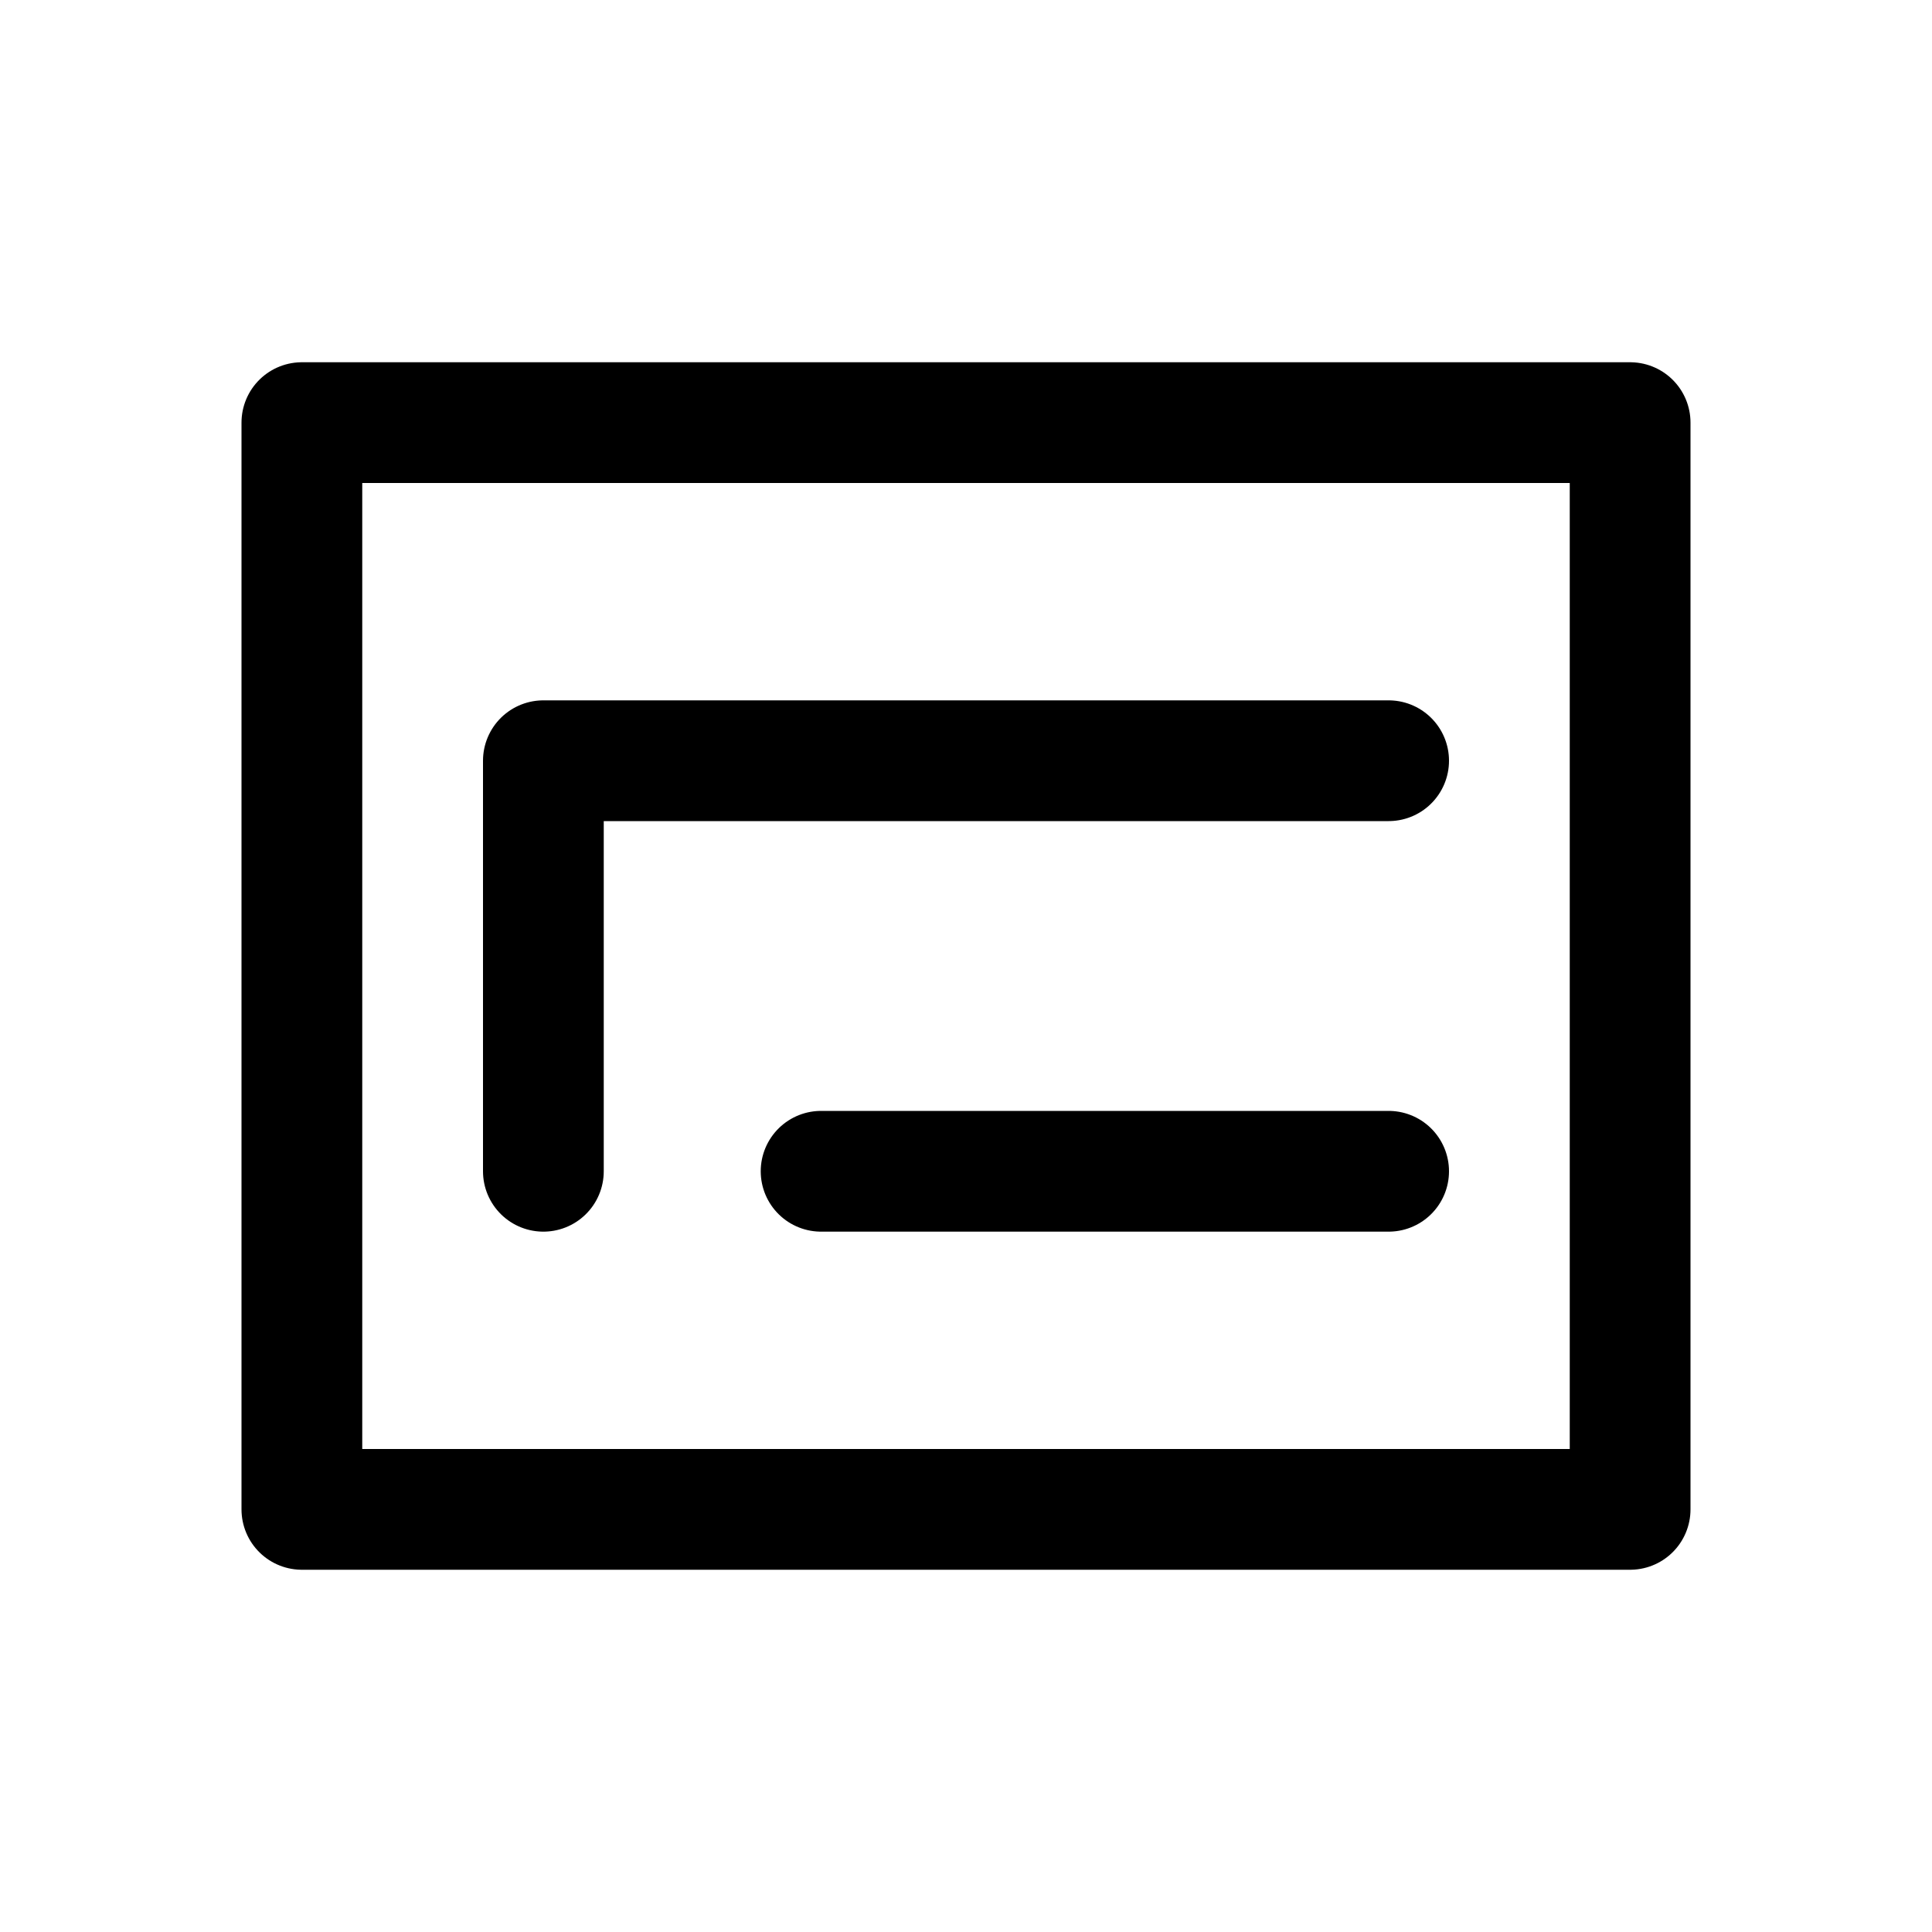
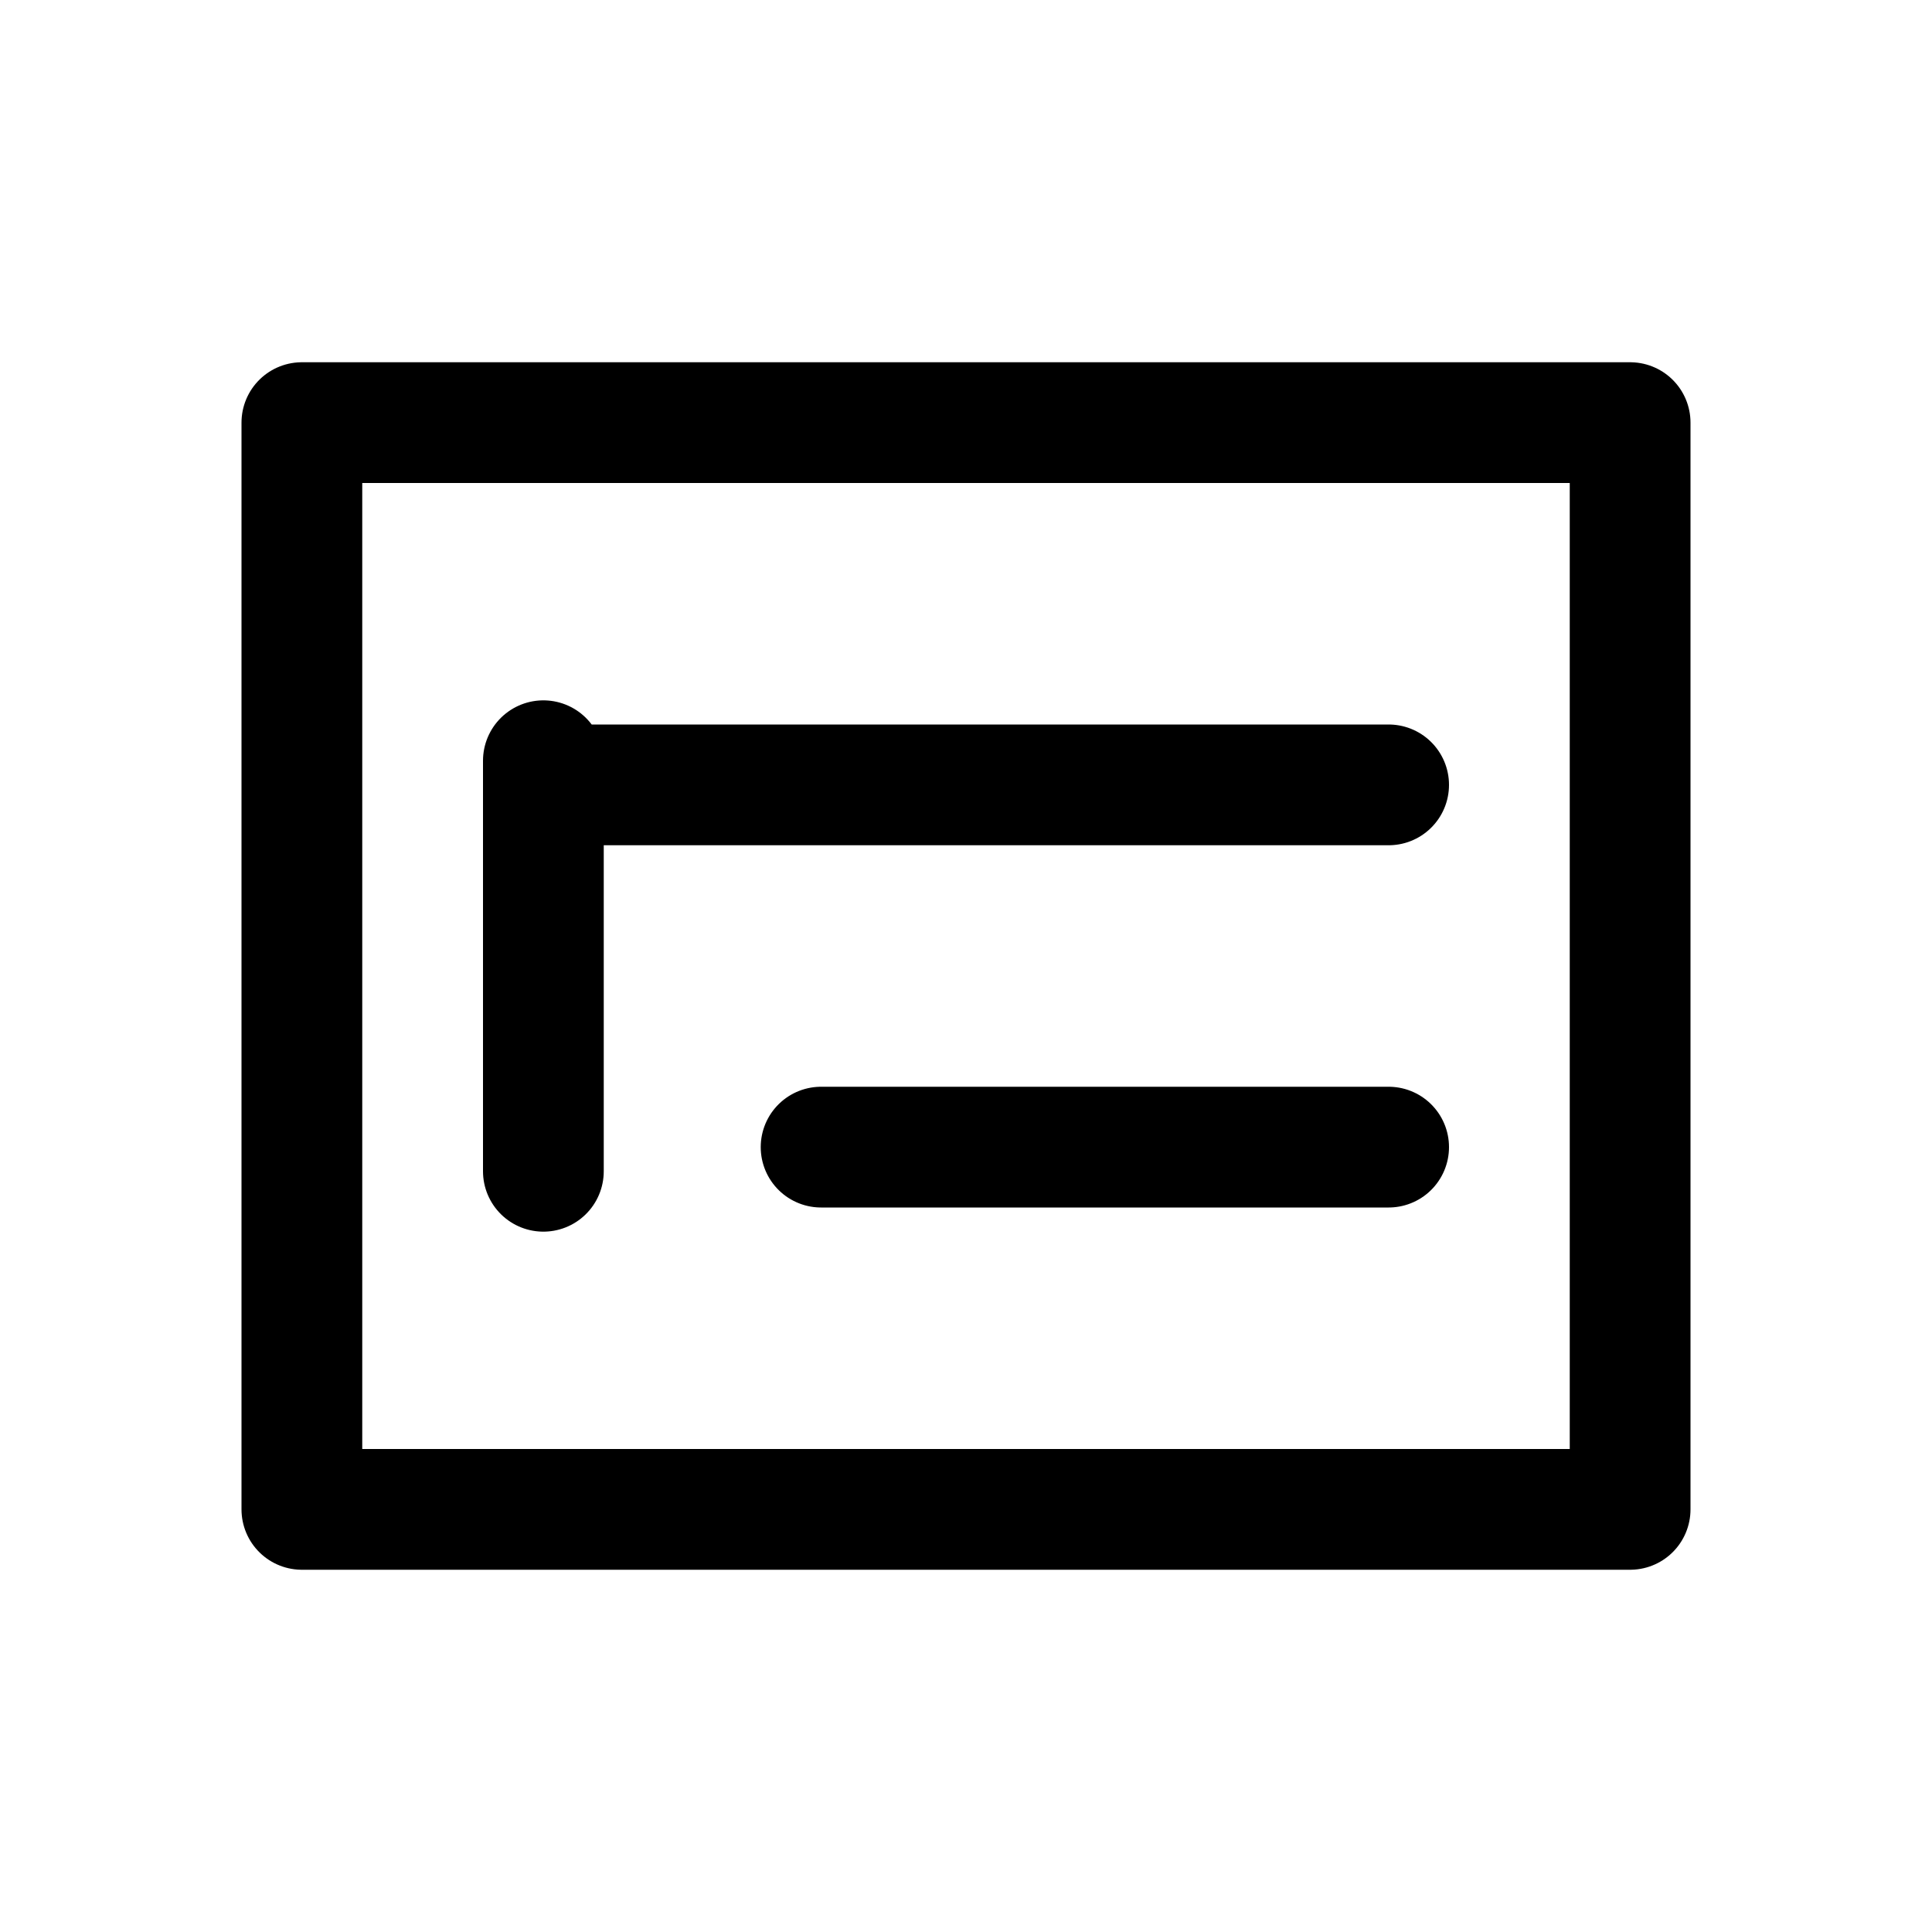
<svg xmlns="http://www.w3.org/2000/svg" viewBox="0 0 16 16" fill="none" stroke="currentColor" stroke-width="1" stroke-linecap="round" stroke-linejoin="round">
-   <path d="M2.5 3.5H13.5V12.5H2.5ZM4.5 6.3H11.5M6.8 9.7H11.5M4.5 6.3V9.7" />
+   <path d="M2.5 3.5H13.5V12.5H2.5ZM4.5 6.5H11.5M6.8 9.5H11.5M4.5 6.3V9.7" />
</svg>
